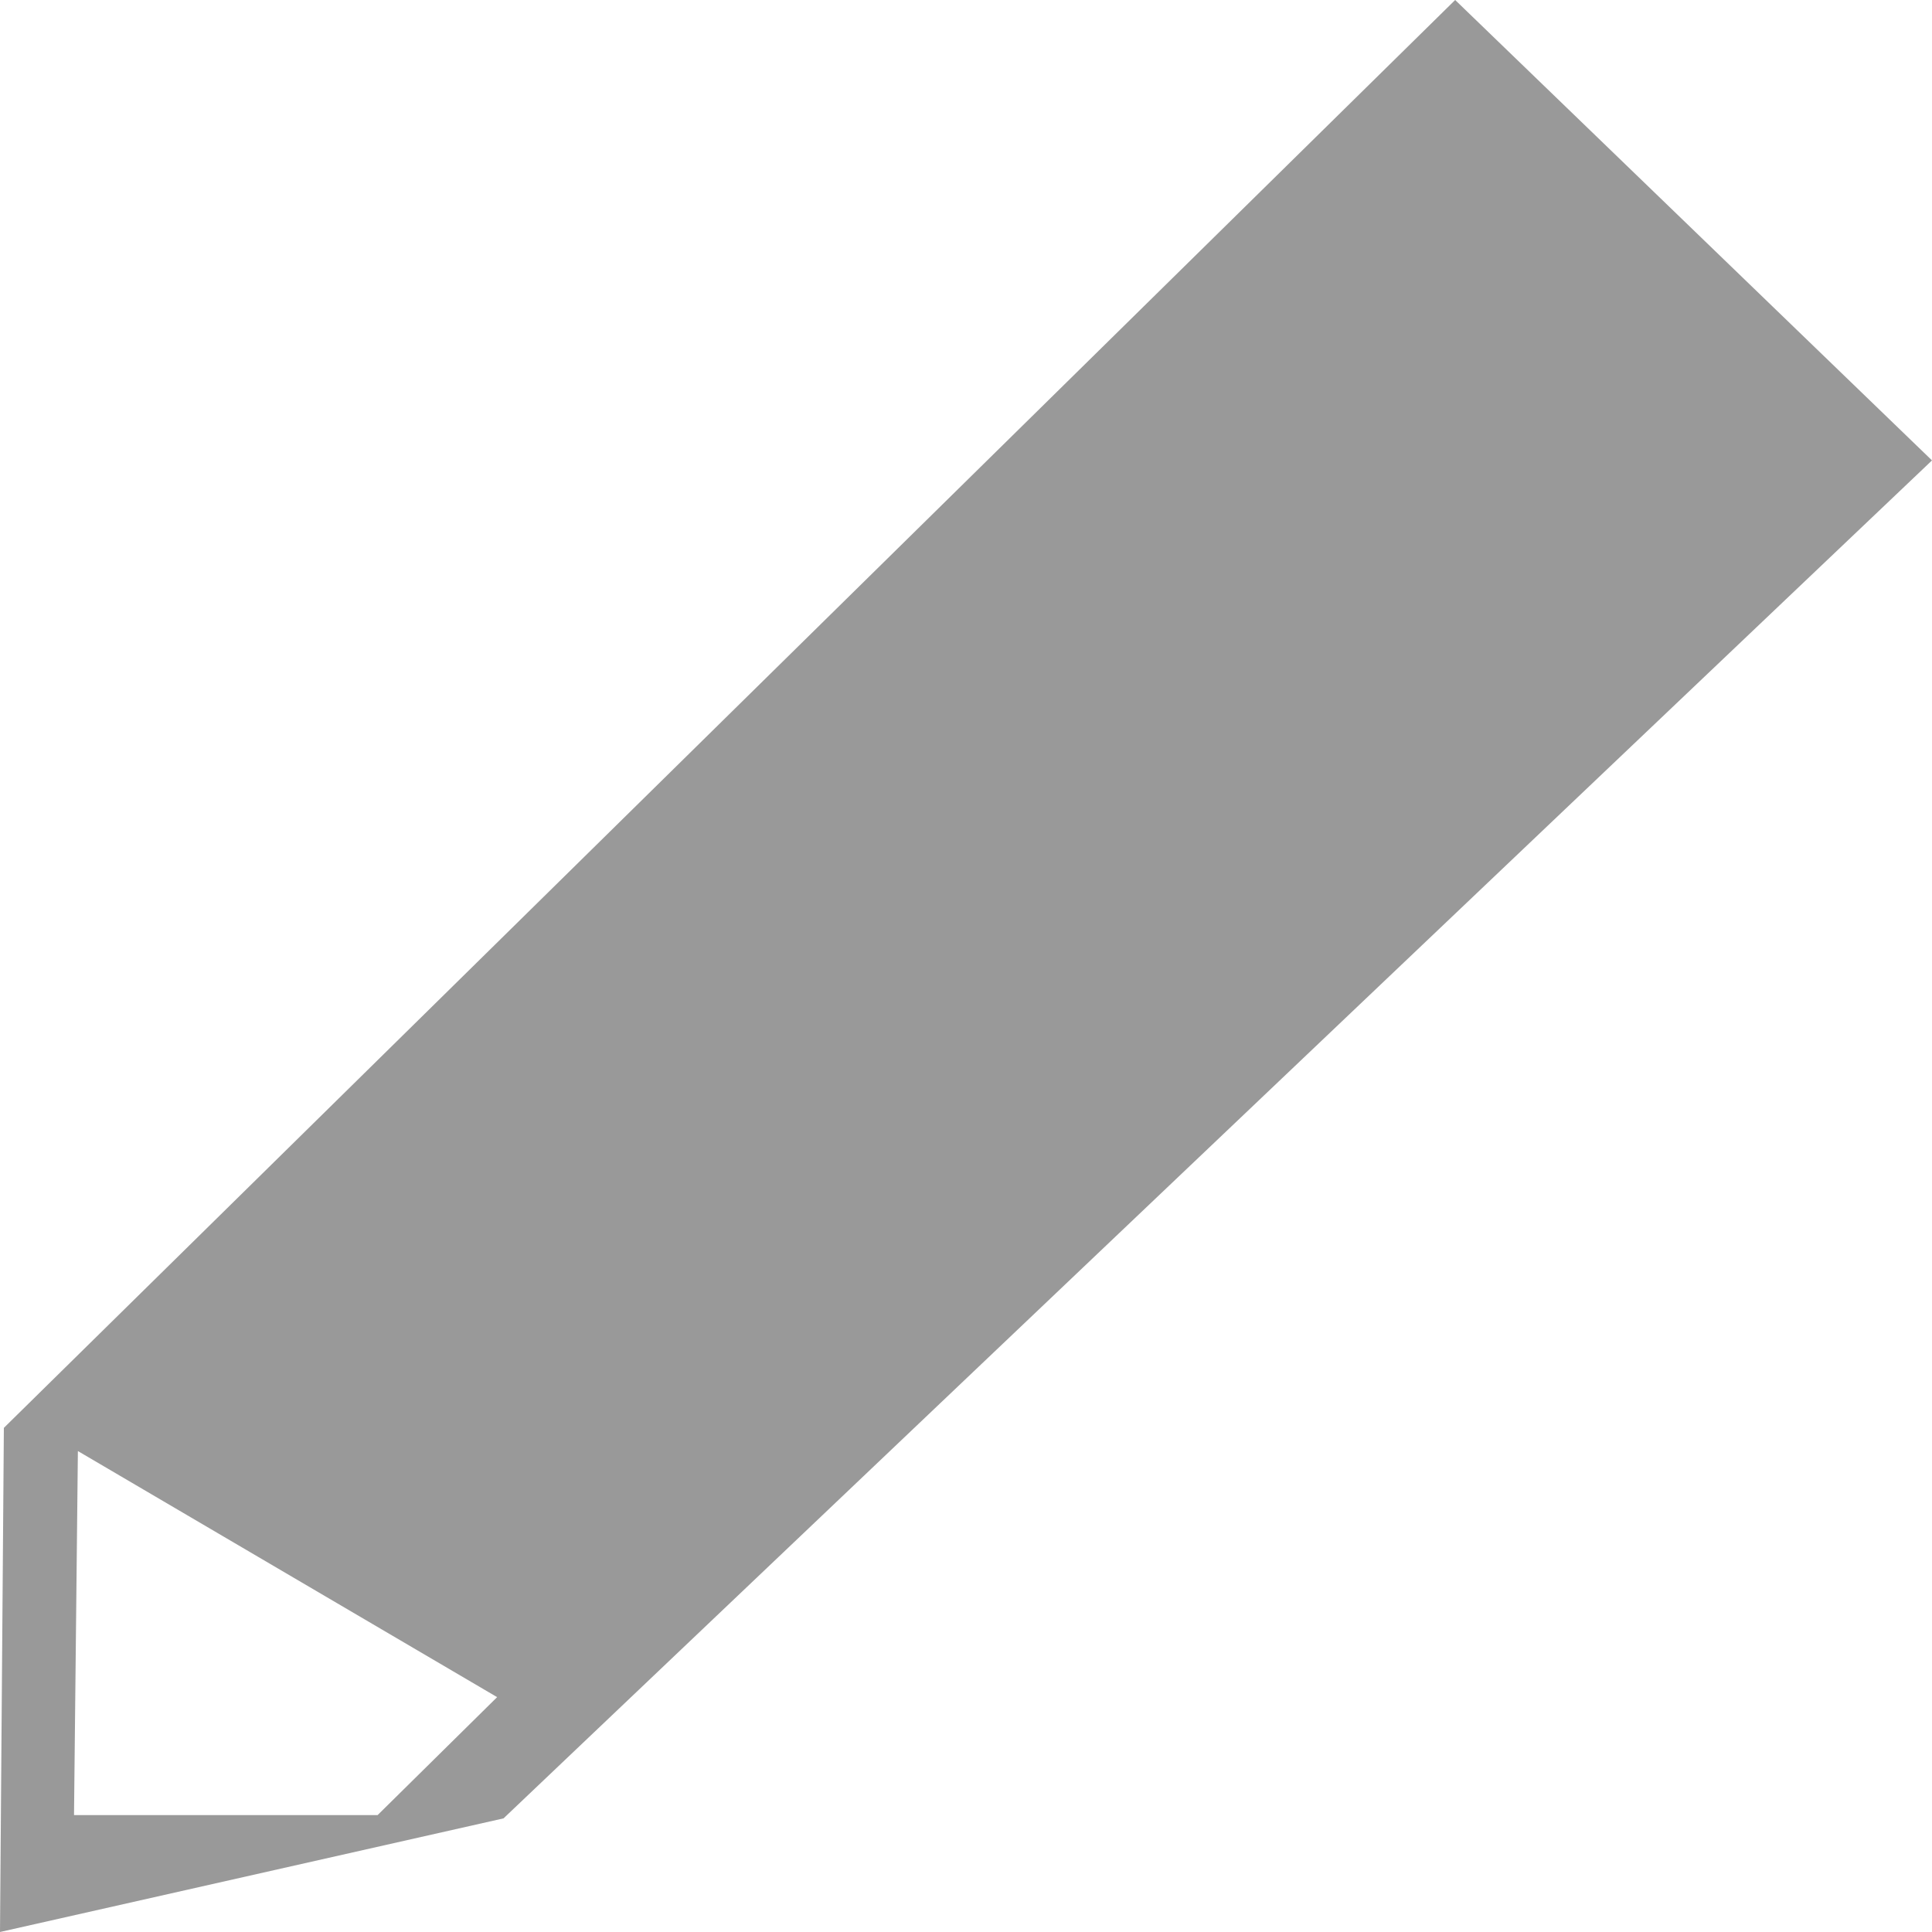
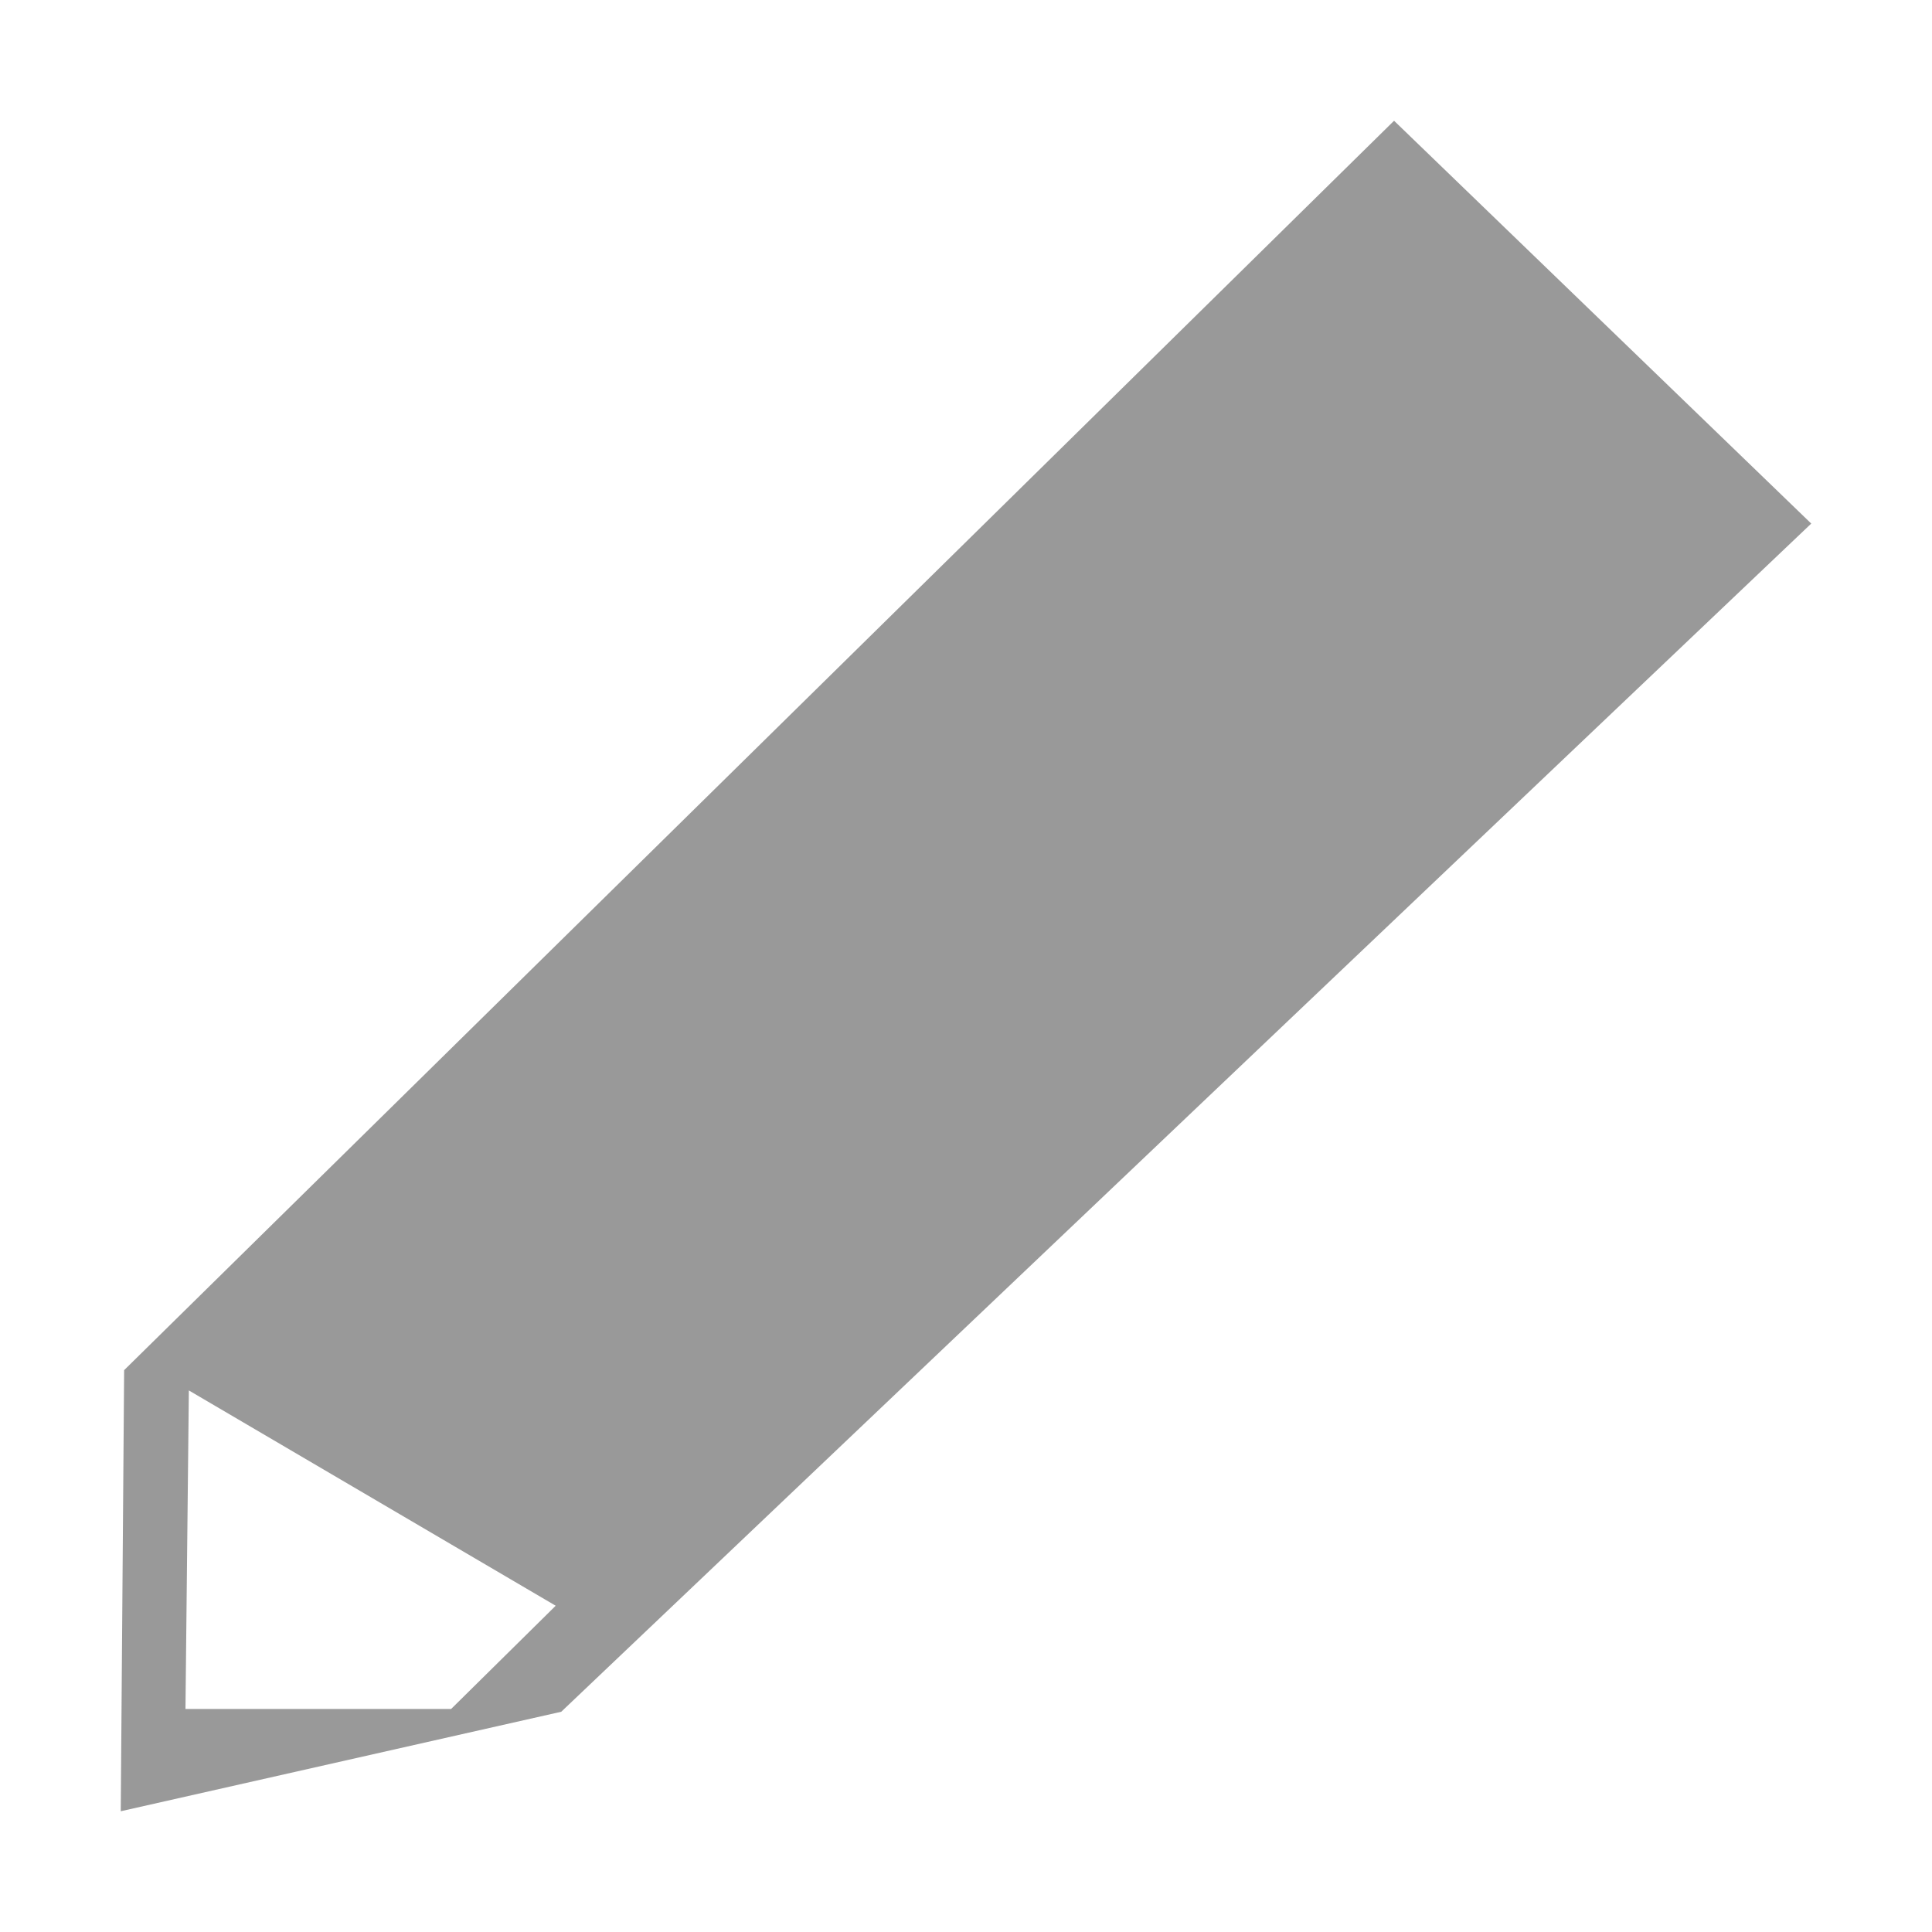
<svg xmlns="http://www.w3.org/2000/svg" width="16px" height="16px" viewBox="0 0 16 16" version="1.1">
  <defs />
  <g id="comment" stroke="none" stroke-width="1" fill="none" fill-rule="evenodd">
-     <path d="M0,16 L0.032,11.825 L12.051,0 L16,3.813 L4.17,15.059 L0,16 Z M0.613,15.028 L0.645,12.017 L4.117,14.055 L3.127,15.032 L0.613,15.032 L0.613,15.028 Z" id="pen" fill="#999999" />
+     <path d="M1,15 L1.028,11.347 L11.545,1 L15,4.336 L4.648,14.176 L1,15 Z M1.536,14.149 L1.564,11.515 L4.602,13.298 L3.736,14.153 L1.536,14.153 L1.536,14.149 Z" id="pen" fill="#999999" />
  </g>
</svg>
